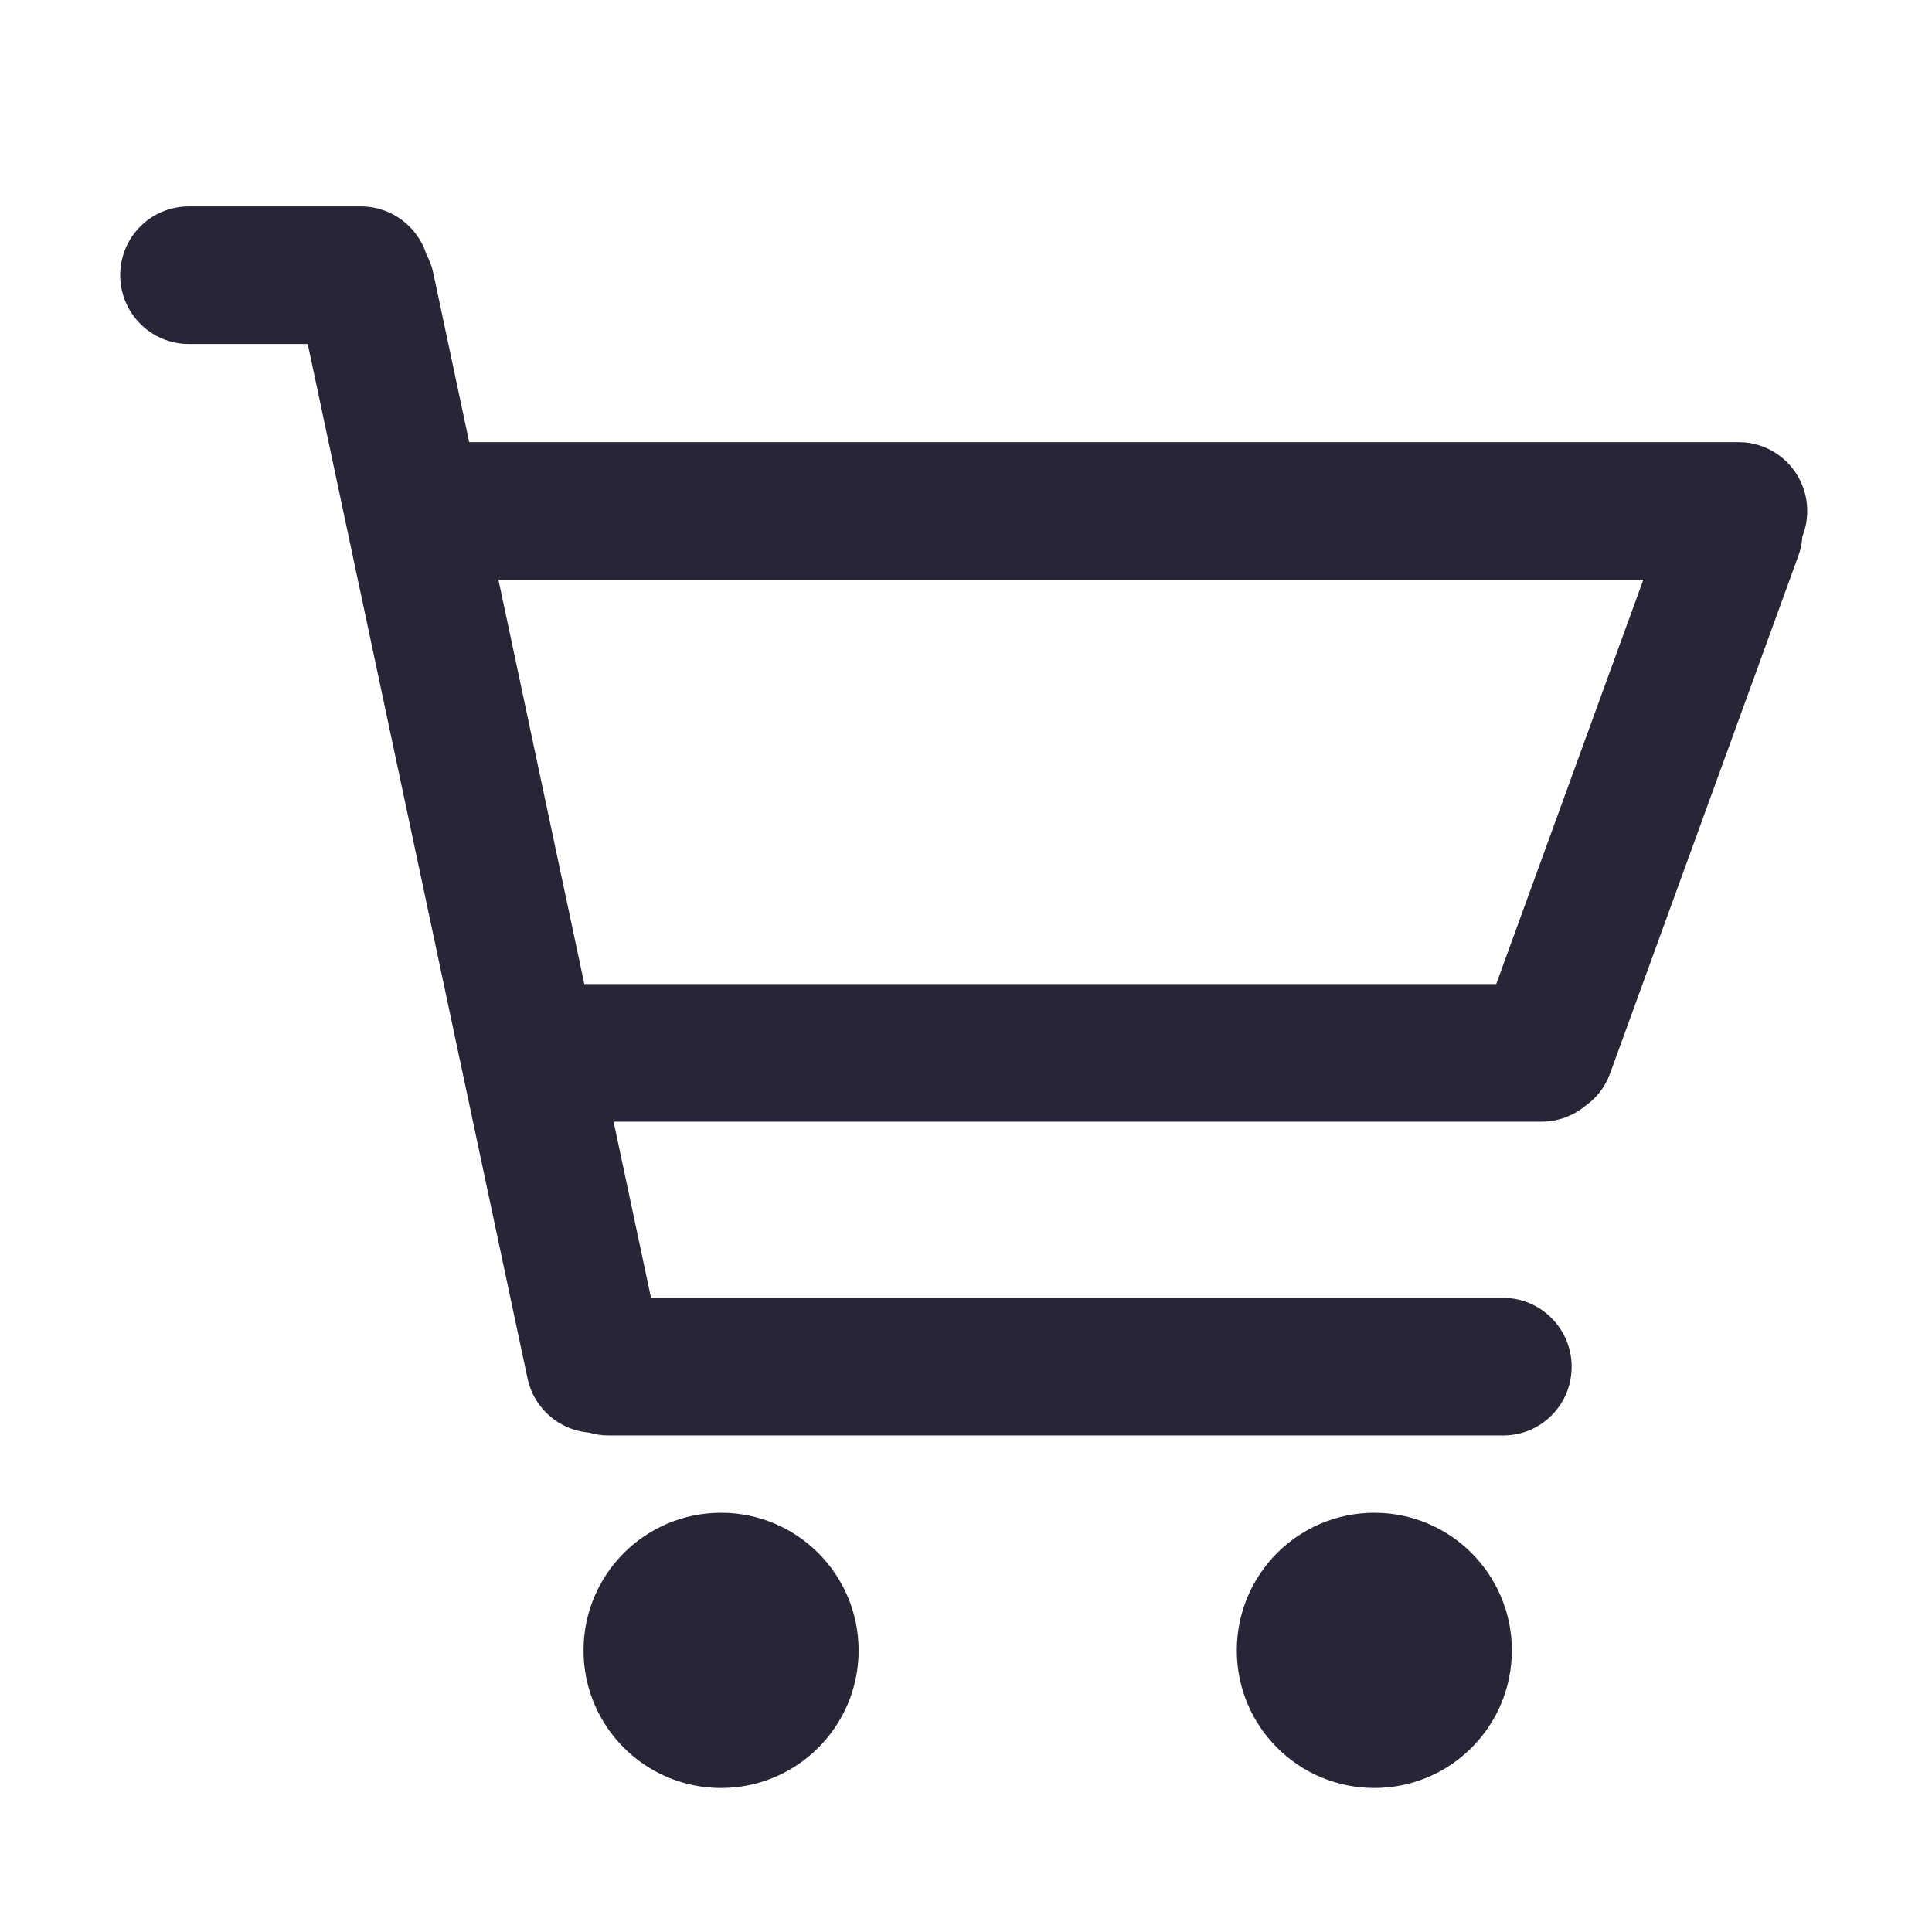
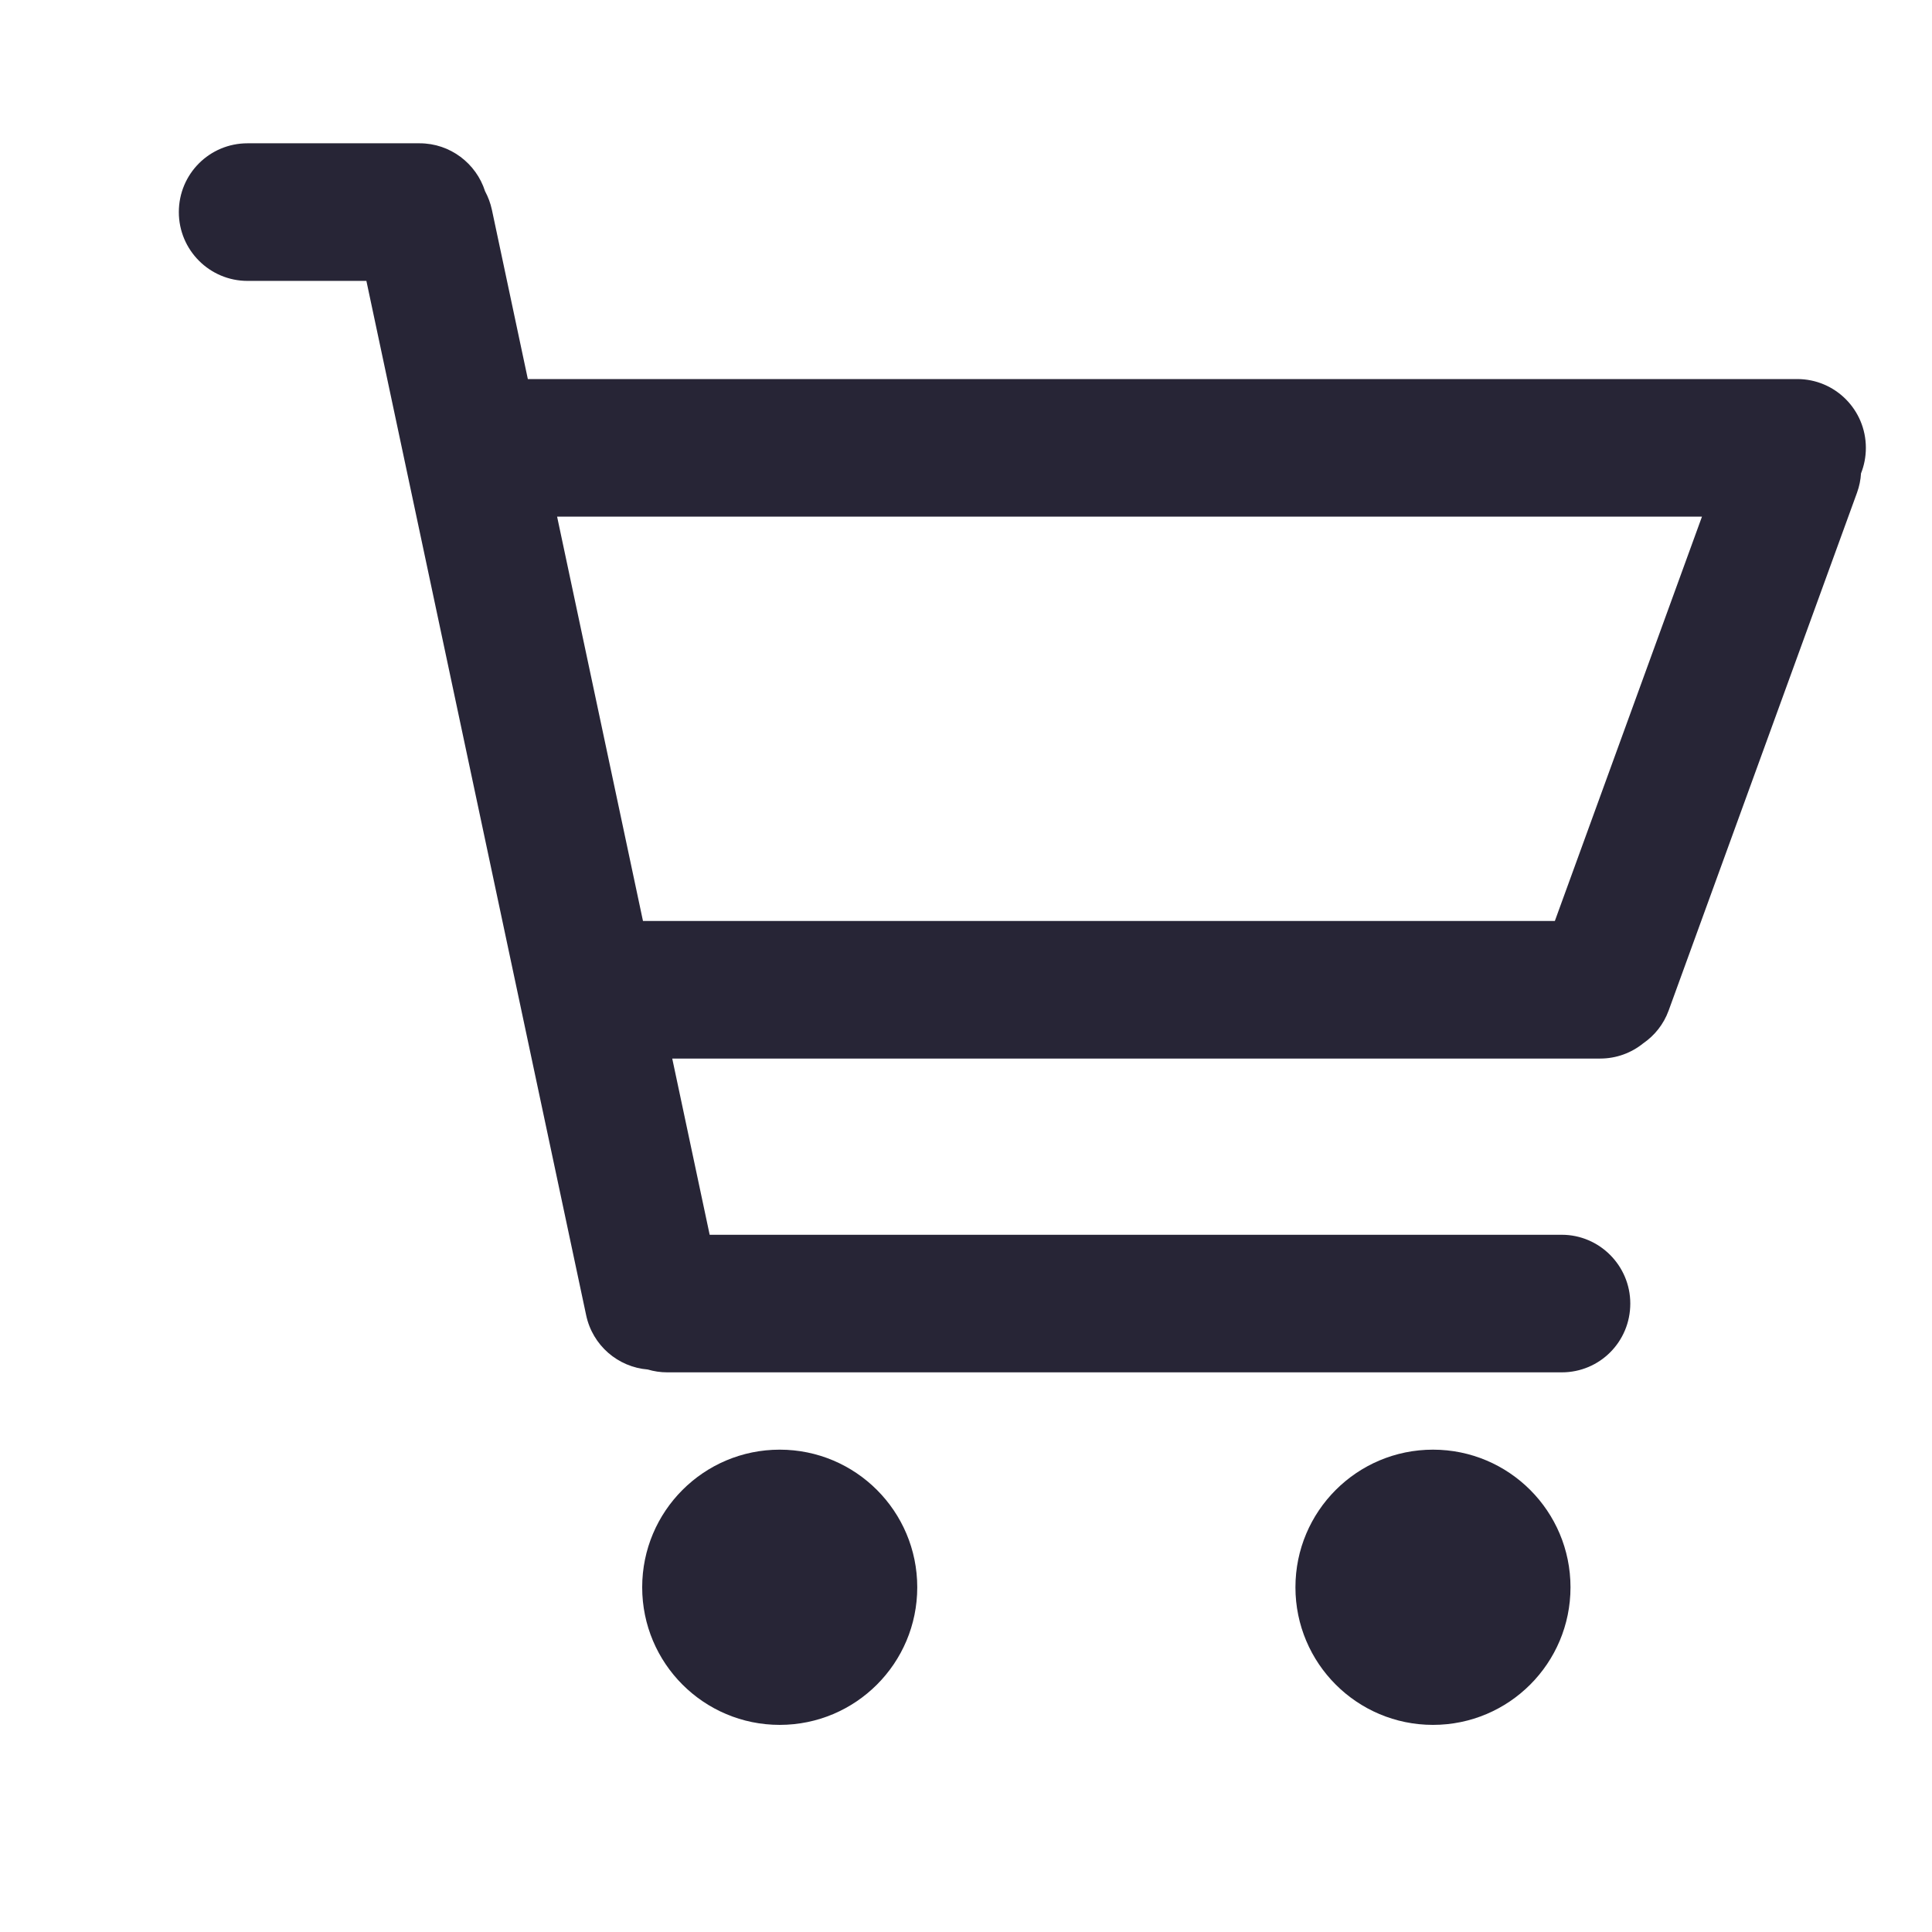
- <svg xmlns="http://www.w3.org/2000/svg" version="1.1" id="图形" x="0px" y="0px" viewBox="15.167 -16.333 1000.636 1000.678" enable-background="new 15.167 -16.333 1000.636 1000.678" xml:space="preserve">
+ <svg xmlns="http://www.w3.org/2000/svg" version="1.1" id="图形" x="0px" y="0px" viewBox="0 0 500 500" style="enable-background:new 0 0 500 500;" xml:space="preserve">
+   <style type="text/css">
+ 	.st0{fill:#272536;}
+ </style>
  <g>
-     <path fill-rule="evenodd" clip-rule="evenodd" fill="#272536" d="M951.215,248.309c0-19.66-15.865-35.621-35.552-35.621H258.187   l-18.609-87.639c-0.738-3.454-1.953-6.676-3.55-9.653c-4.588-14.376-18.036-24.821-33.887-24.821h-89.154   c-19.633,0-35.566,15.824-35.566,35.648c0,19.674,15.96,35.621,35.566,35.621h61.575l113.826,535.717   c3.345,15.769,16.575,26.884,31.893,28.125c3.208,0.956,6.595,1.475,10.117,1.475h463.329c19.592,0,35.47-15.811,35.47-35.634   c0-19.66-16.001-35.621-35.47-35.621H352.365l-19.387-91.271h480.601c8.438,0,16.207-2.949,22.296-7.878   c5.884-4.028,10.581-9.844,13.188-16.998l97.565-268.2c1.202-3.318,1.885-6.69,2.076-10.035   C950.327,257.457,951.215,252.993,951.215,248.309L951.215,248.309L951.215,248.309L951.215,248.309z M790.123,493.381h-472.3   l-44.481-209.424h592.979L790.123,493.381L790.123,493.381L790.123,493.381z M317.413,838.489c0-39.375,31.88-71.283,71.228-71.283   s71.241,31.908,71.241,71.283c0,39.362-31.893,71.269-71.241,71.269S317.413,877.851,317.413,838.489L317.413,838.489   L317.413,838.489z M655.763,838.489c0-39.375,31.894-71.283,71.241-71.283c39.349,0,71.228,31.908,71.228,71.283   c0,39.362-31.88,71.269-71.228,71.269C687.657,909.758,655.763,877.851,655.763,838.489L655.763,838.489z" />
+     <path class="st0" d="M482.884,115.898c0-9.823-7.927-17.798-17.764-17.798H136.605l-9.298-43.79   c-0.369-1.726-0.976-3.336-1.774-4.823c-2.292-7.183-9.012-12.402-16.932-12.402H64.054c-9.81,0-17.771,7.907-17.771,17.812   c0,9.83,7.975,17.798,17.771,17.798h30.767l56.874,267.677c1.671,7.879,8.282,13.433,15.936,14.053   c1.603,0.478,3.295,0.737,5.055,0.737h231.508c9.789,0,17.723-7.9,17.723-17.805c0-9.823-7.995-17.798-17.723-17.798H183.662   l-9.687-45.605h240.138c4.216,0,8.098-1.473,11.14-3.936c2.94-2.013,5.287-4.919,6.59-8.493l48.749-134.009   c0.601-1.658,0.942-3.343,1.037-5.014C482.441,120.469,482.884,118.239,482.884,115.898L482.884,115.898L482.884,115.898   L482.884,115.898z M402.393,238.351h-235.99L144.178,133.71h296.289L402.393,238.351L402.393,238.351L402.393,238.351z    M166.198,410.788c0-19.674,15.929-35.617,35.59-35.617s35.596,15.943,35.596,35.617c0,19.668-15.936,35.61-35.596,35.61   S166.198,430.456,166.198,410.788L166.198,410.788L166.198,410.788z M335.258,410.788c0-19.674,15.936-35.617,35.596-35.617   c19.661,0,35.59,15.943,35.59,35.617c0,19.668-15.929,35.61-35.59,35.61C351.195,446.399,335.258,430.456,335.258,410.788   L335.258,410.788z" />
  </g>
</svg>
